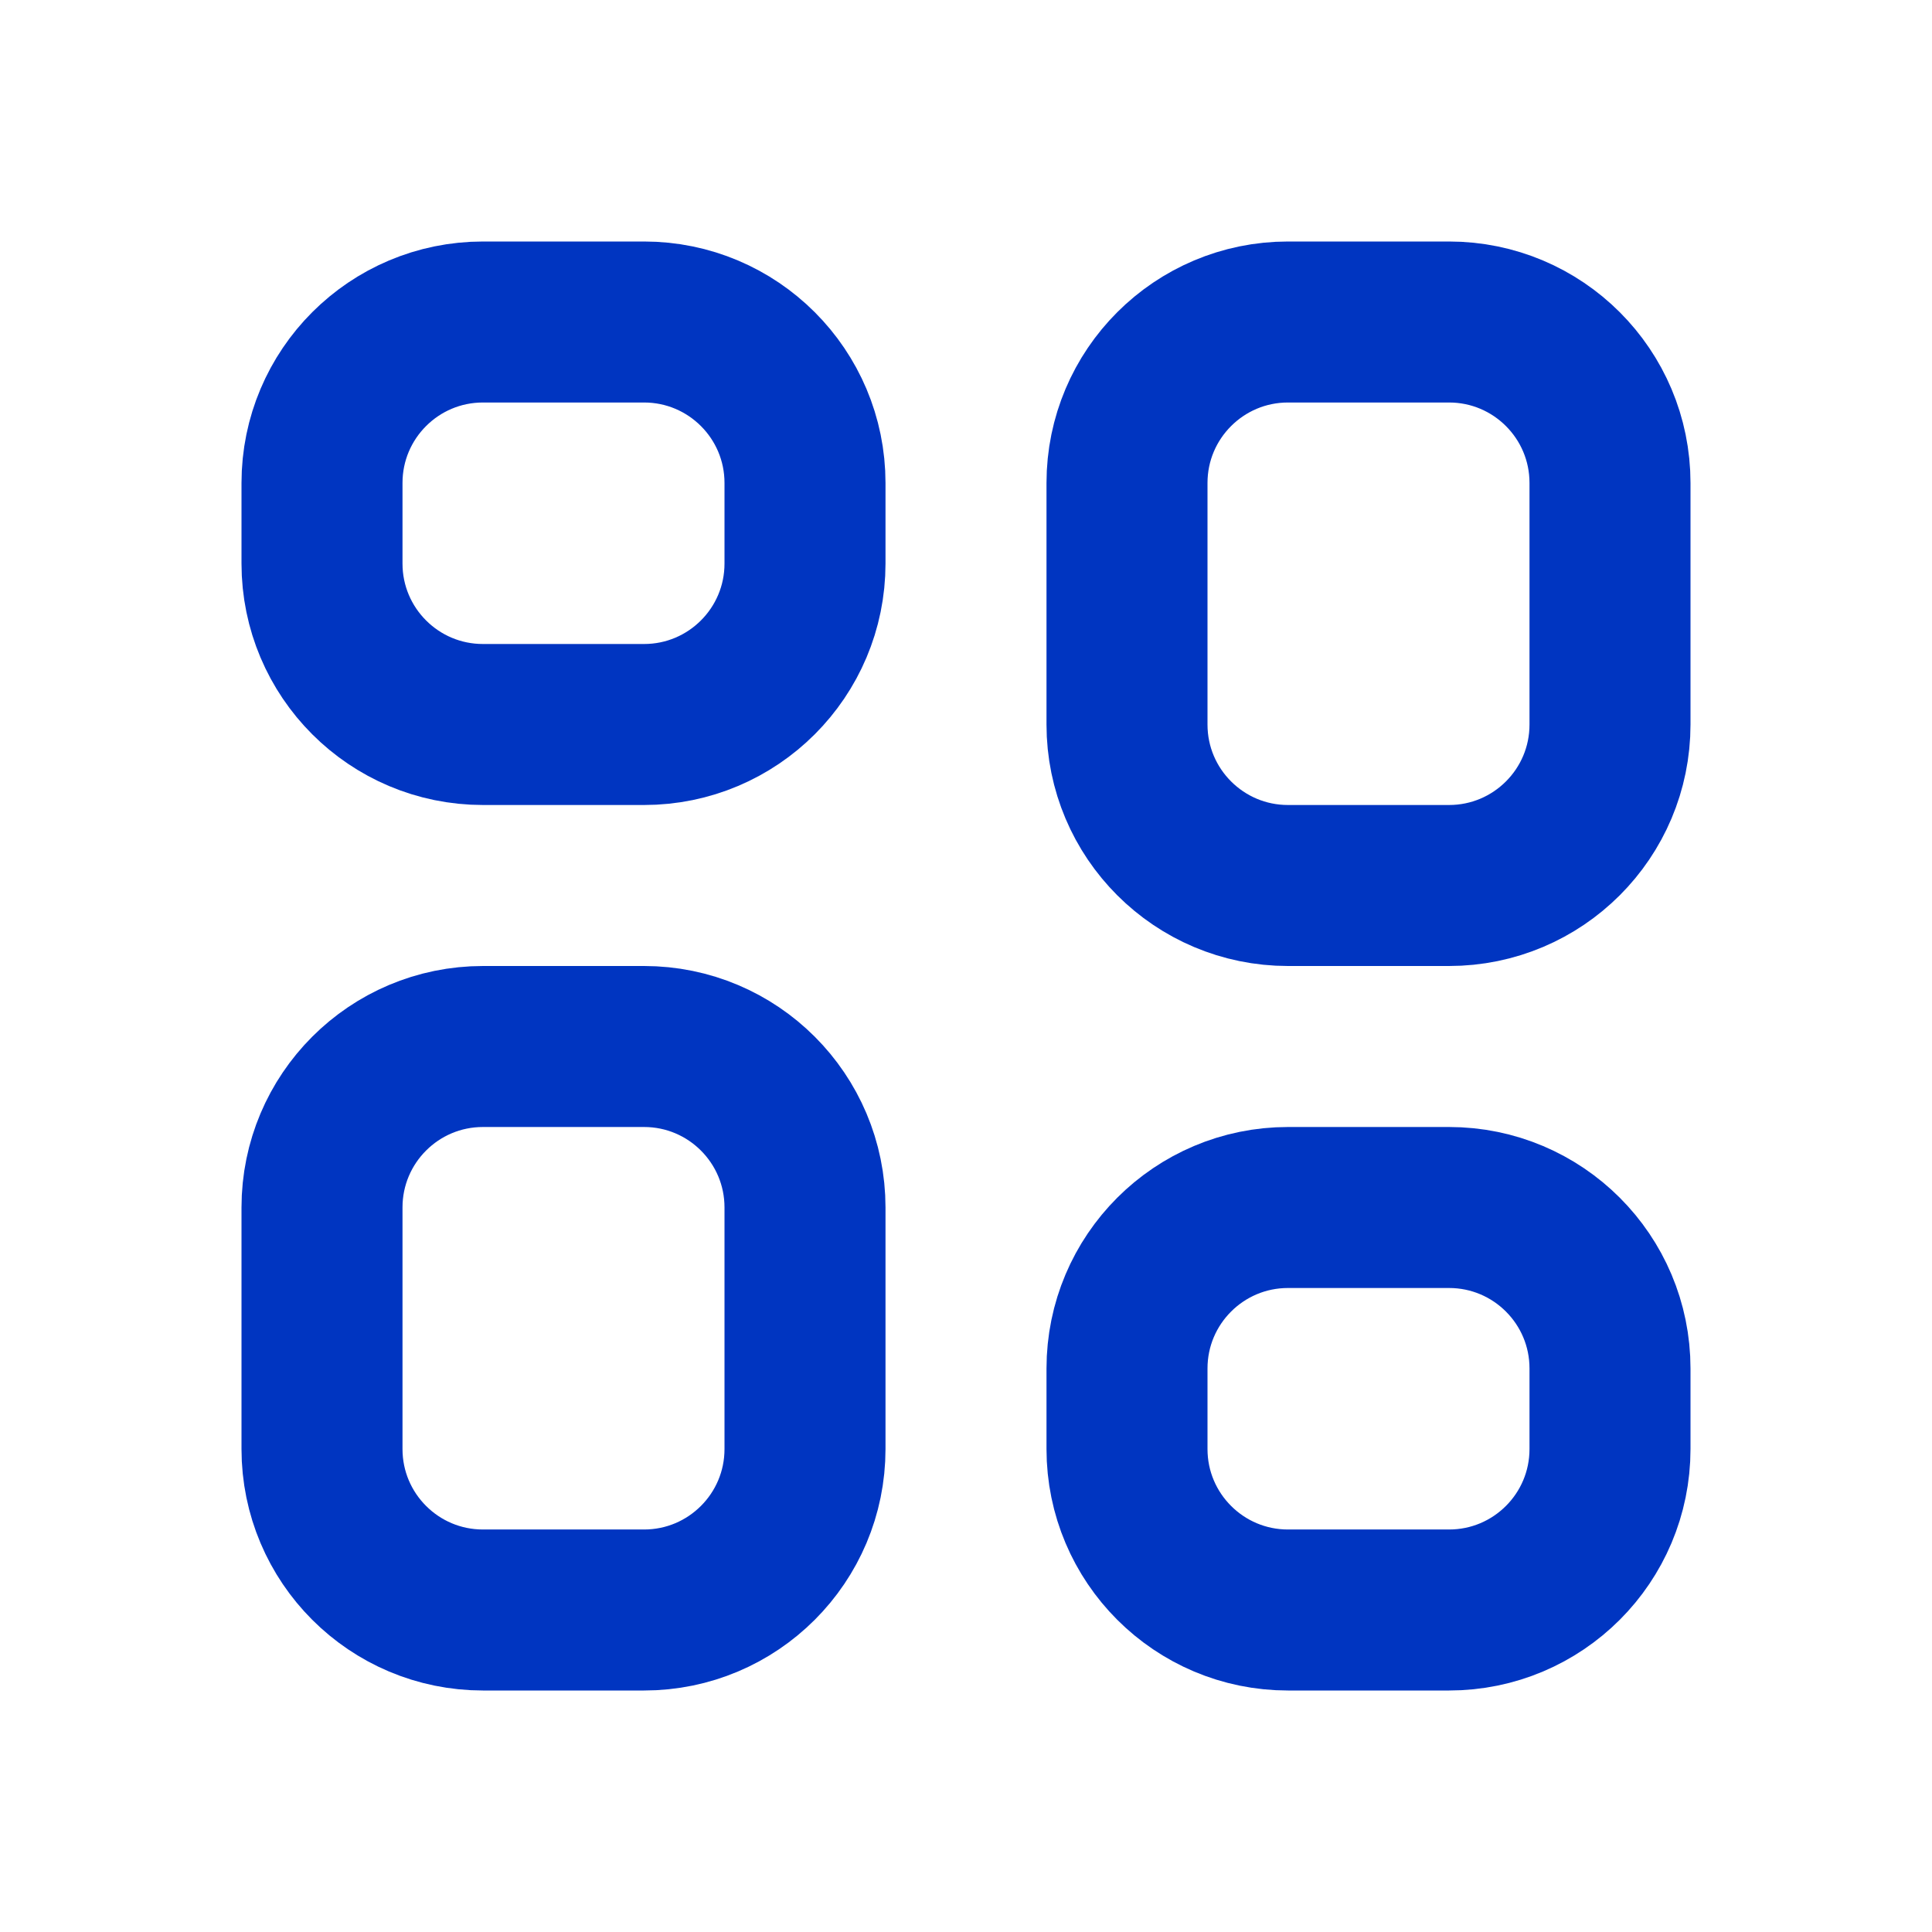
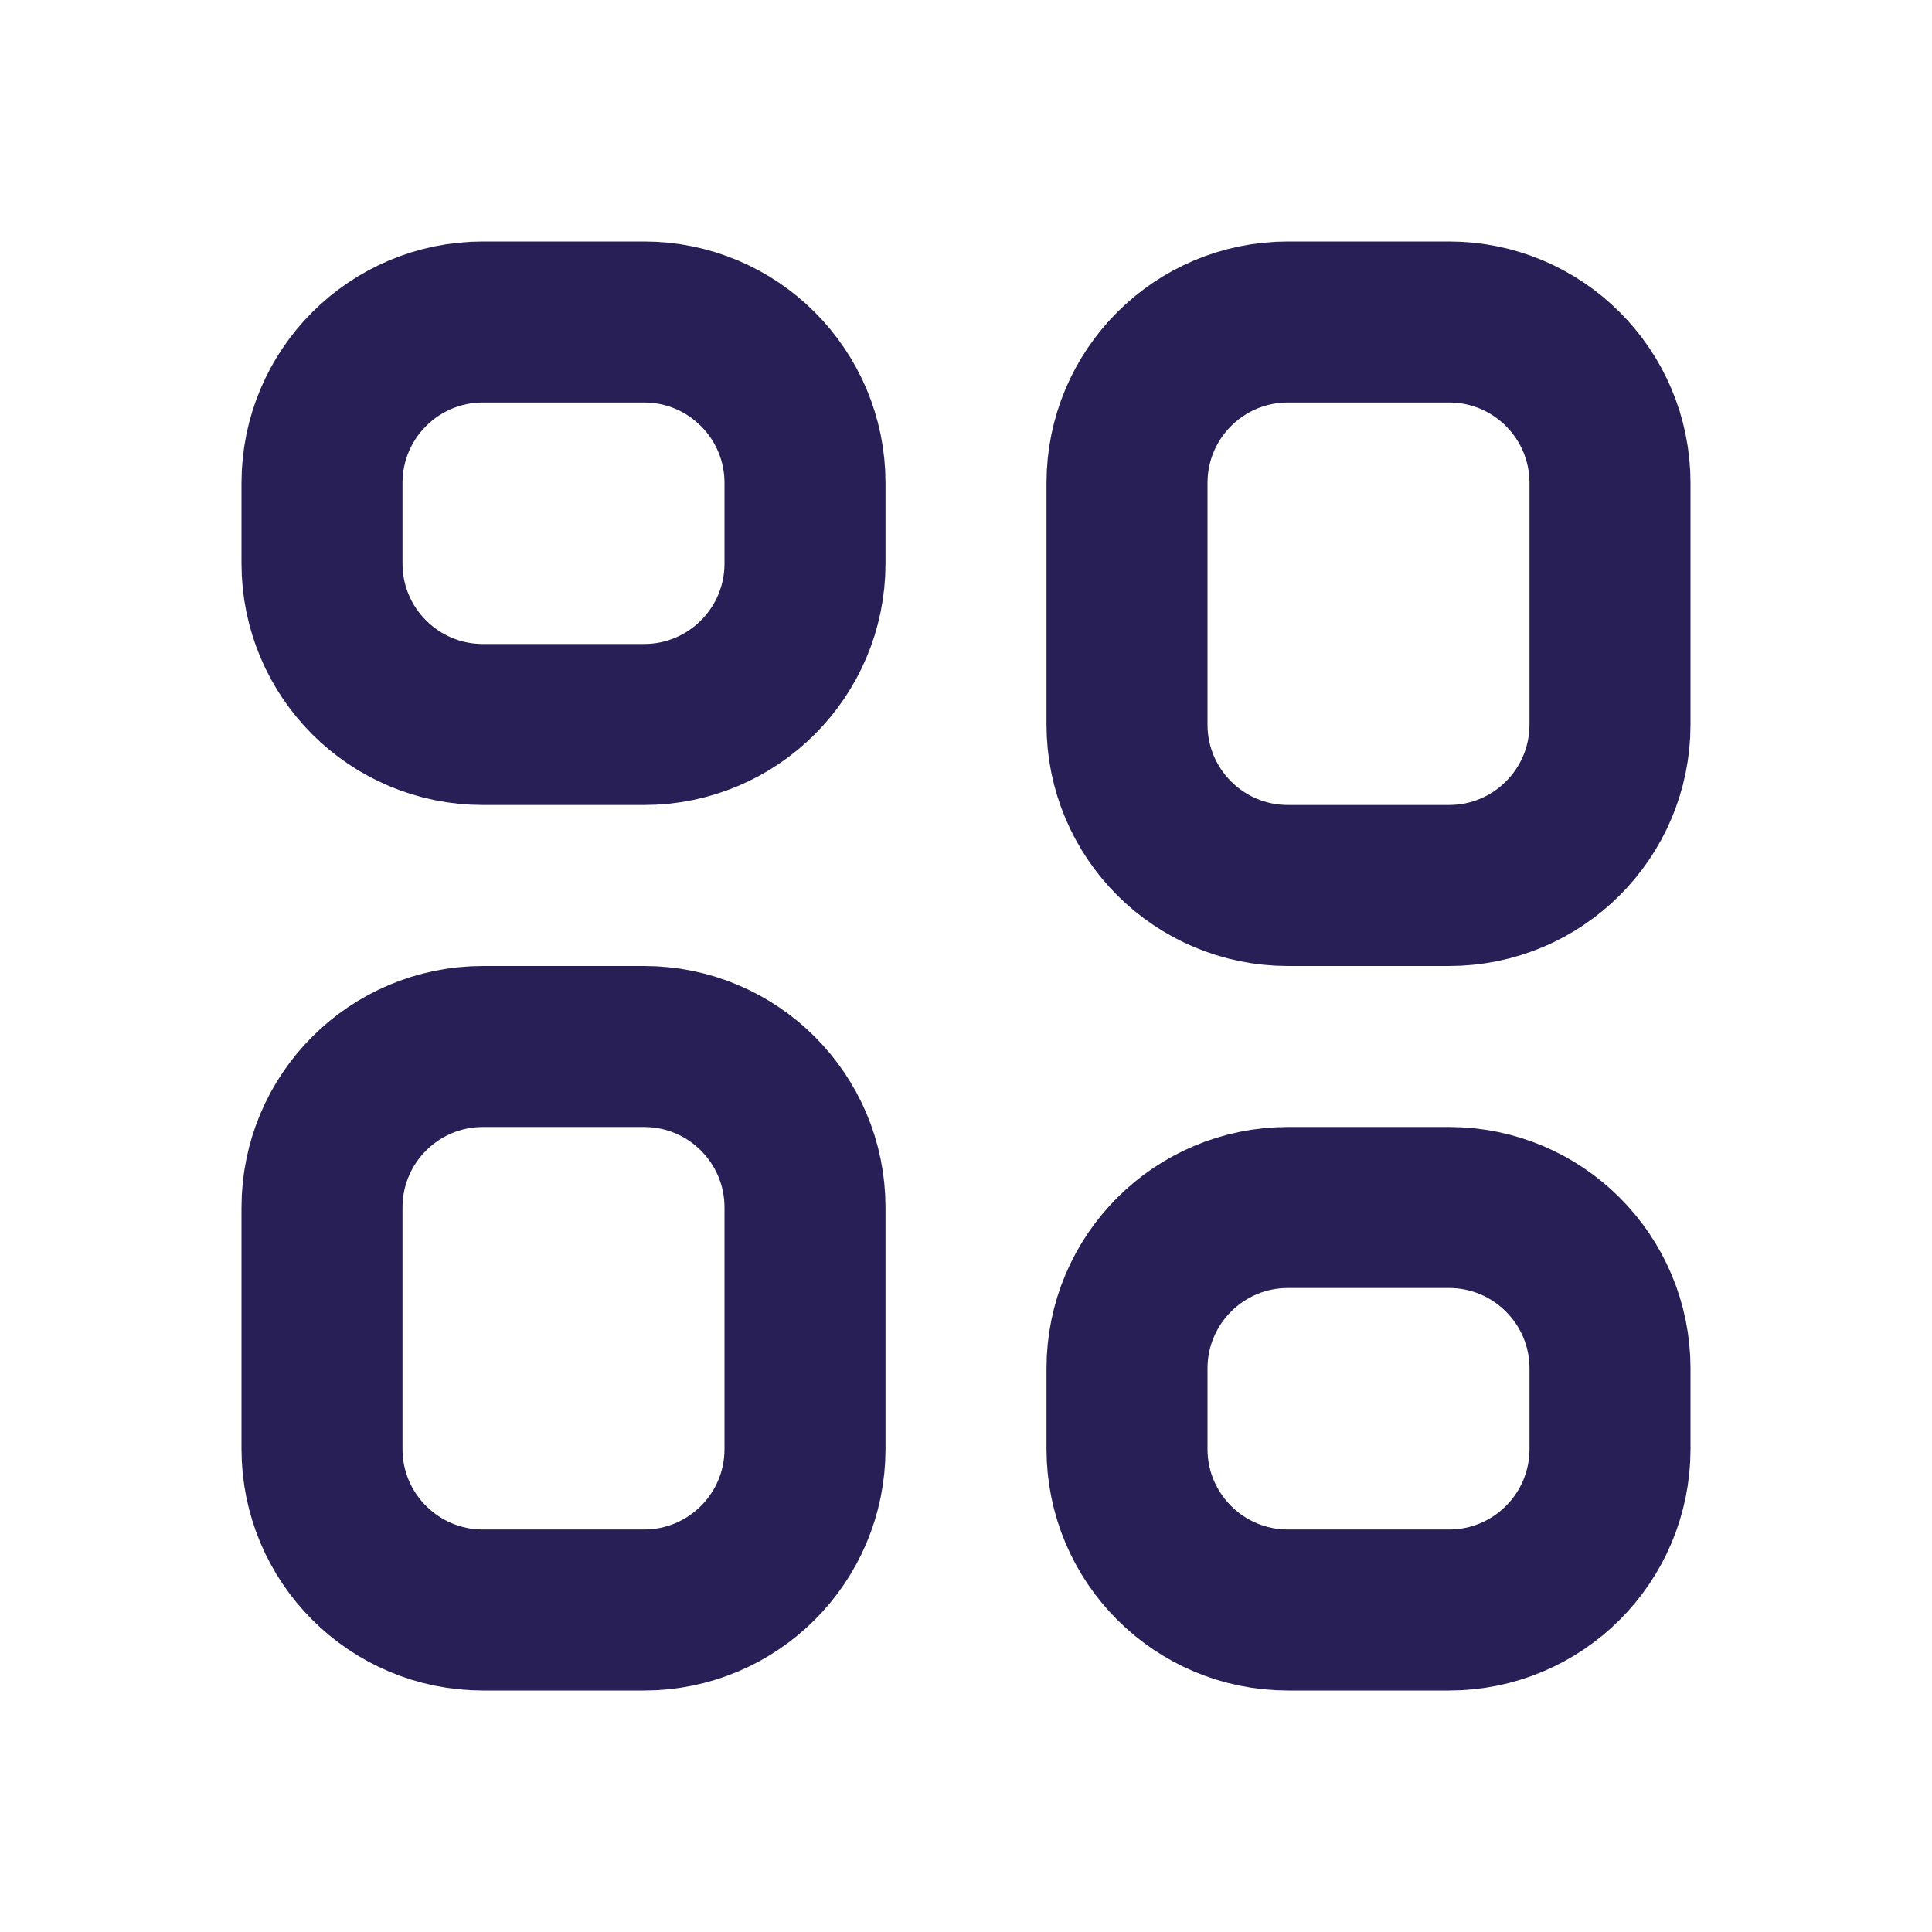
<svg xmlns="http://www.w3.org/2000/svg" width="24" height="24" viewBox="0 0 24 24" fill="none">
-   <path d="M8 4H6C4.895 4 4 4.895 4 6V7C4 8.105 4.895 9 6 9H8C9.105 9 10 8.105 10 7V6C10 4.895 9.105 4 8 4Z" stroke="#0035C1" stroke-width="2" stroke-linecap="round" stroke-linejoin="round" />
-   <path d="M8 13H6C4.895 13 4 13.895 4 15V18C4 19.105 4.895 20 6 20H8C9.105 20 10 19.105 10 18V15C10 13.895 9.105 13 8 13Z" stroke="#0035C1" stroke-width="2" stroke-linecap="round" stroke-linejoin="round" />
-   <path d="M18 4H16C14.896 4 14 4.895 14 6V9C14 10.105 14.896 11 16 11H18C19.105 11 20 10.105 20 9V6C20 4.895 19.105 4 18 4Z" stroke="#0035C1" stroke-width="2" stroke-linecap="round" stroke-linejoin="round" />
-   <path d="M18 15H16C14.896 15 14 15.895 14 17V18C14 19.105 14.896 20 16 20H18C19.105 20 20 19.105 20 18V17C20 15.895 19.105 15 18 15Z" stroke="#0035C1" stroke-width="2" stroke-linecap="round" stroke-linejoin="round" />
+   <path d="M8 4H6C4.895 4 4 4.895 4 6V7C4 8.105 4.895 9 6 9H8C9.105 9 10 8.105 10 7V6C10 4.895 9.105 4 8 4Z" stroke="#271F56" stroke-width="2" stroke-linecap="round" stroke-linejoin="round" />
+   <path d="M8 13H6C4.895 13 4 13.895 4 15V18C4 19.105 4.895 20 6 20H8C9.105 20 10 19.105 10 18V15C10 13.895 9.105 13 8 13Z" stroke="#271F56" stroke-width="2" stroke-linecap="round" stroke-linejoin="round" />
+   <path d="M18 4H16C14.895 4 14 4.895 14 6V9C14 10.105 14.895 11 16 11H18C19.105 11 20 10.105 20 9V6C20 4.895 19.105 4 18 4Z" stroke="#271F56" stroke-width="2" stroke-linecap="round" stroke-linejoin="round" />
+   <path d="M18 15H16C14.895 15 14 15.895 14 17V18C14 19.105 14.895 20 16 20H18C19.105 20 20 19.105 20 18V17C20 15.895 19.105 15 18 15Z" stroke="#271F56" stroke-width="2" stroke-linecap="round" stroke-linejoin="round" />
</svg>
